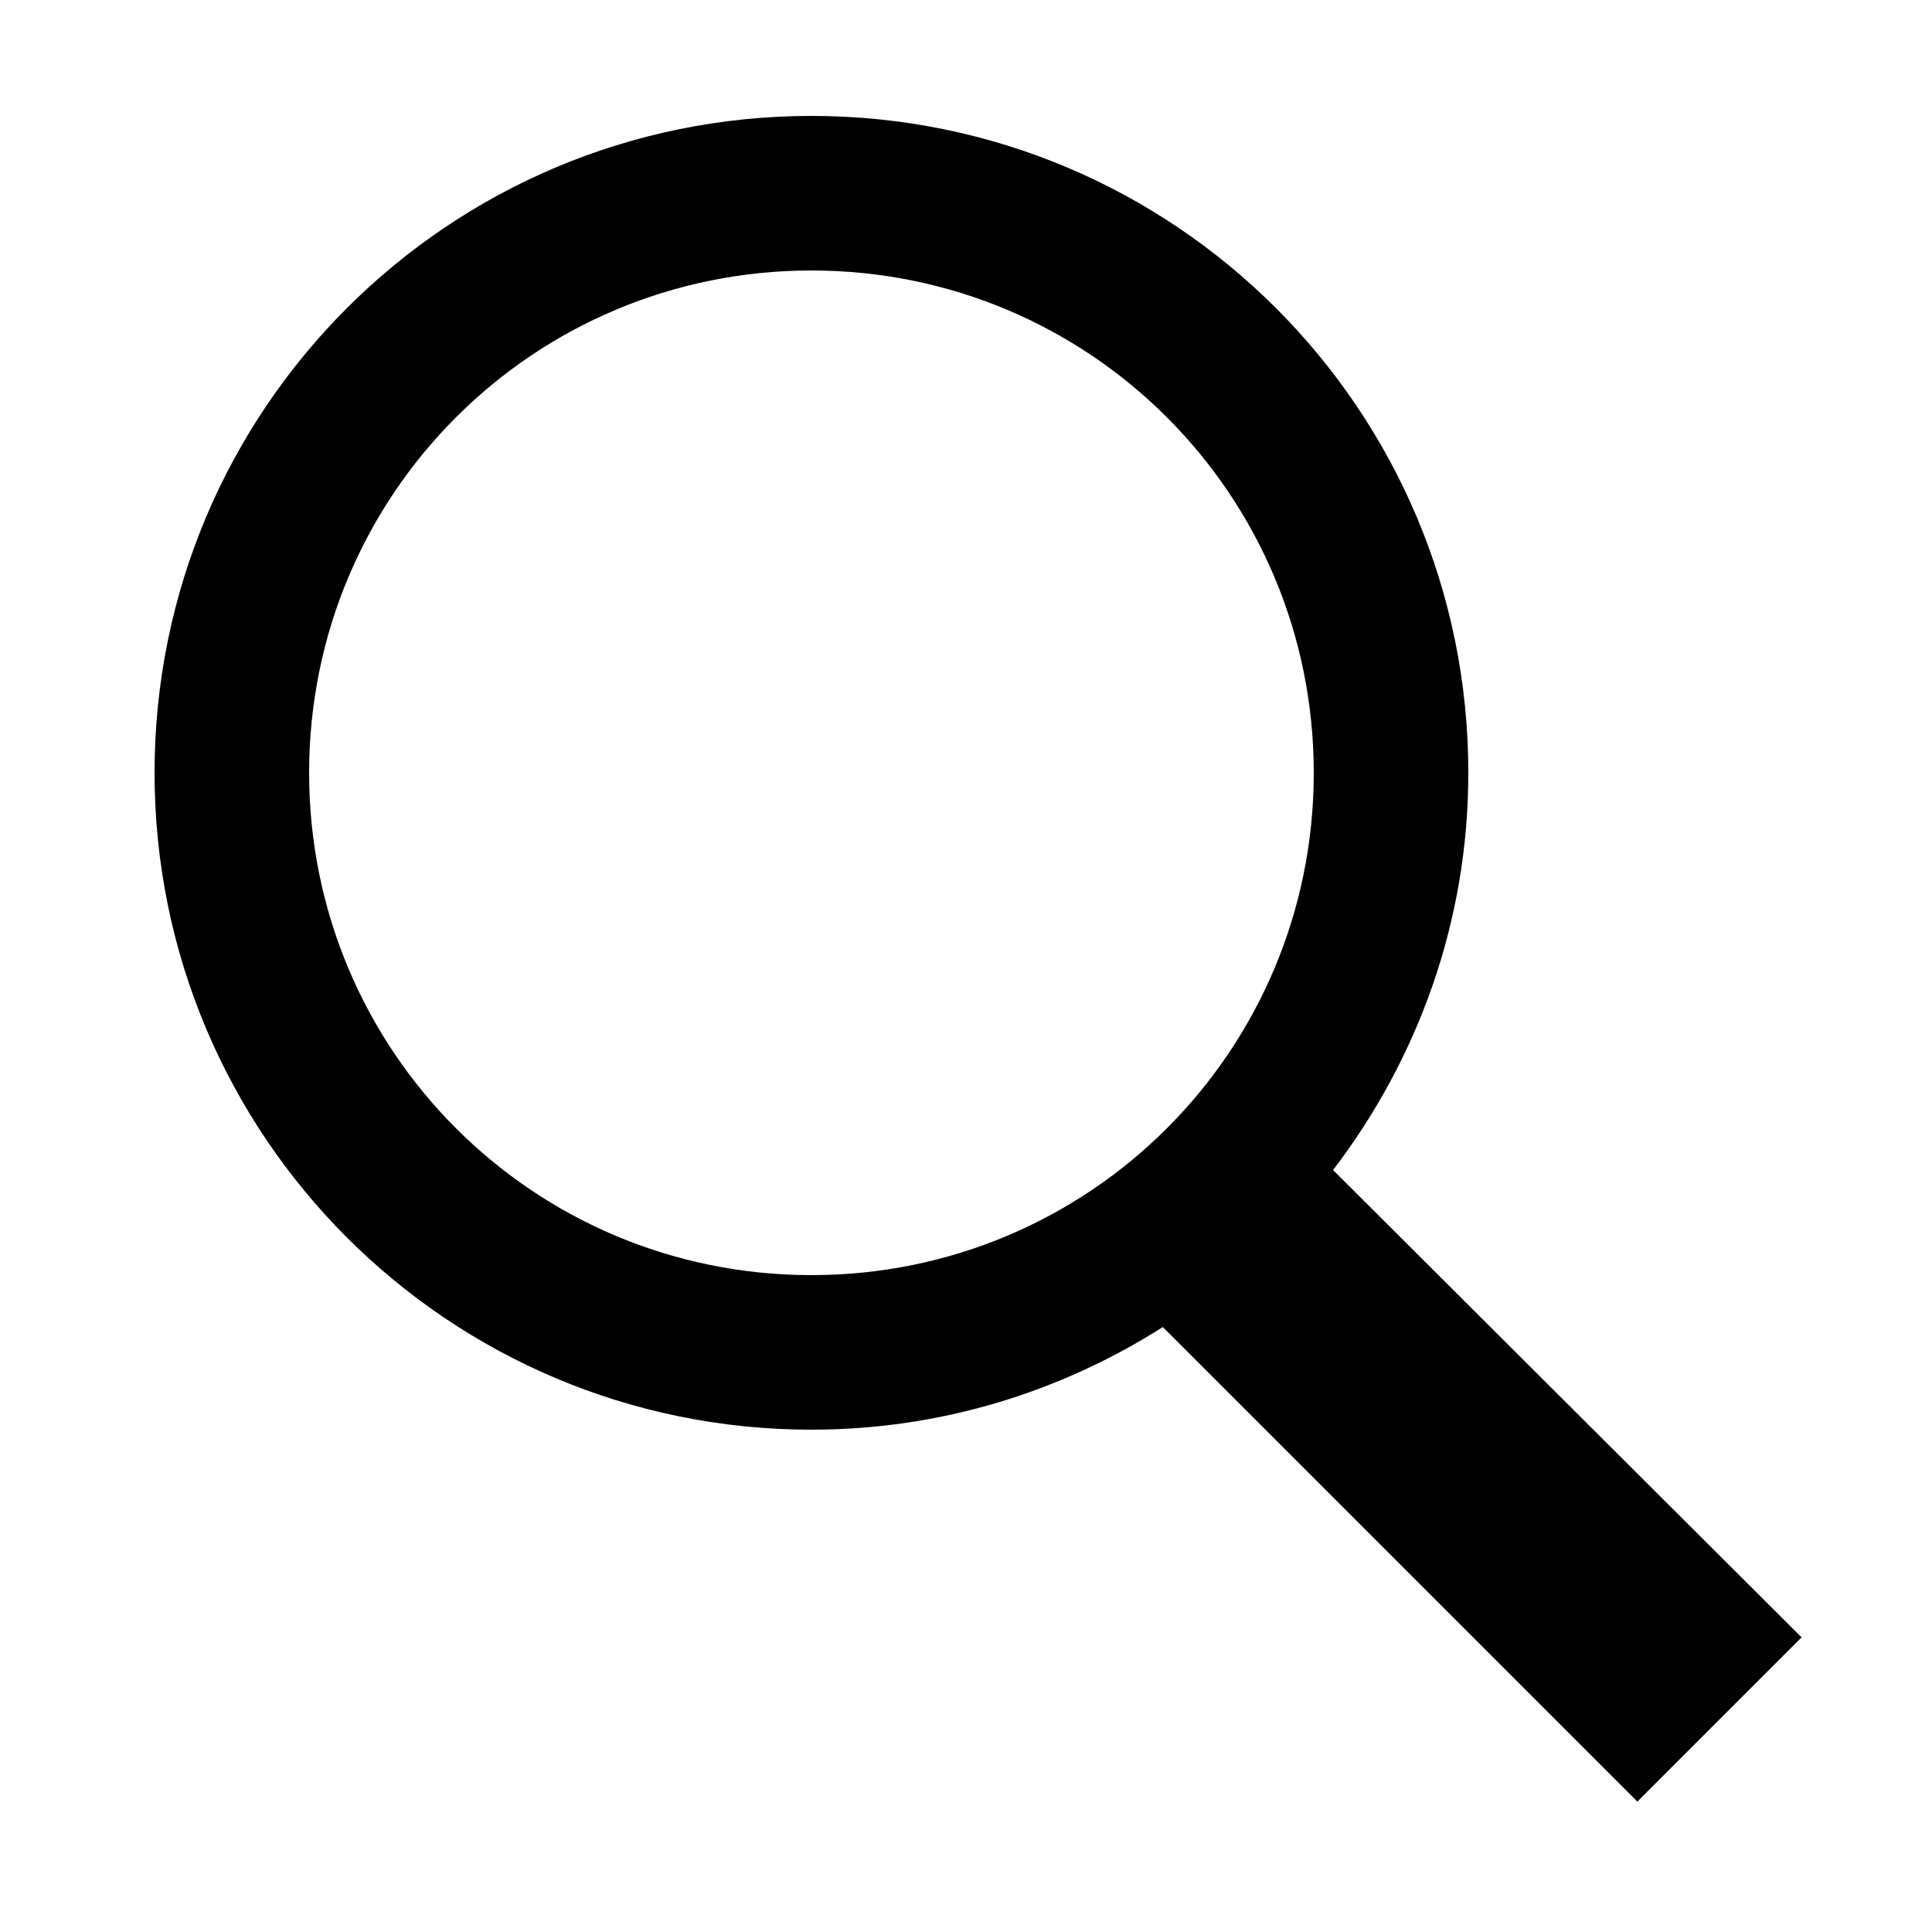
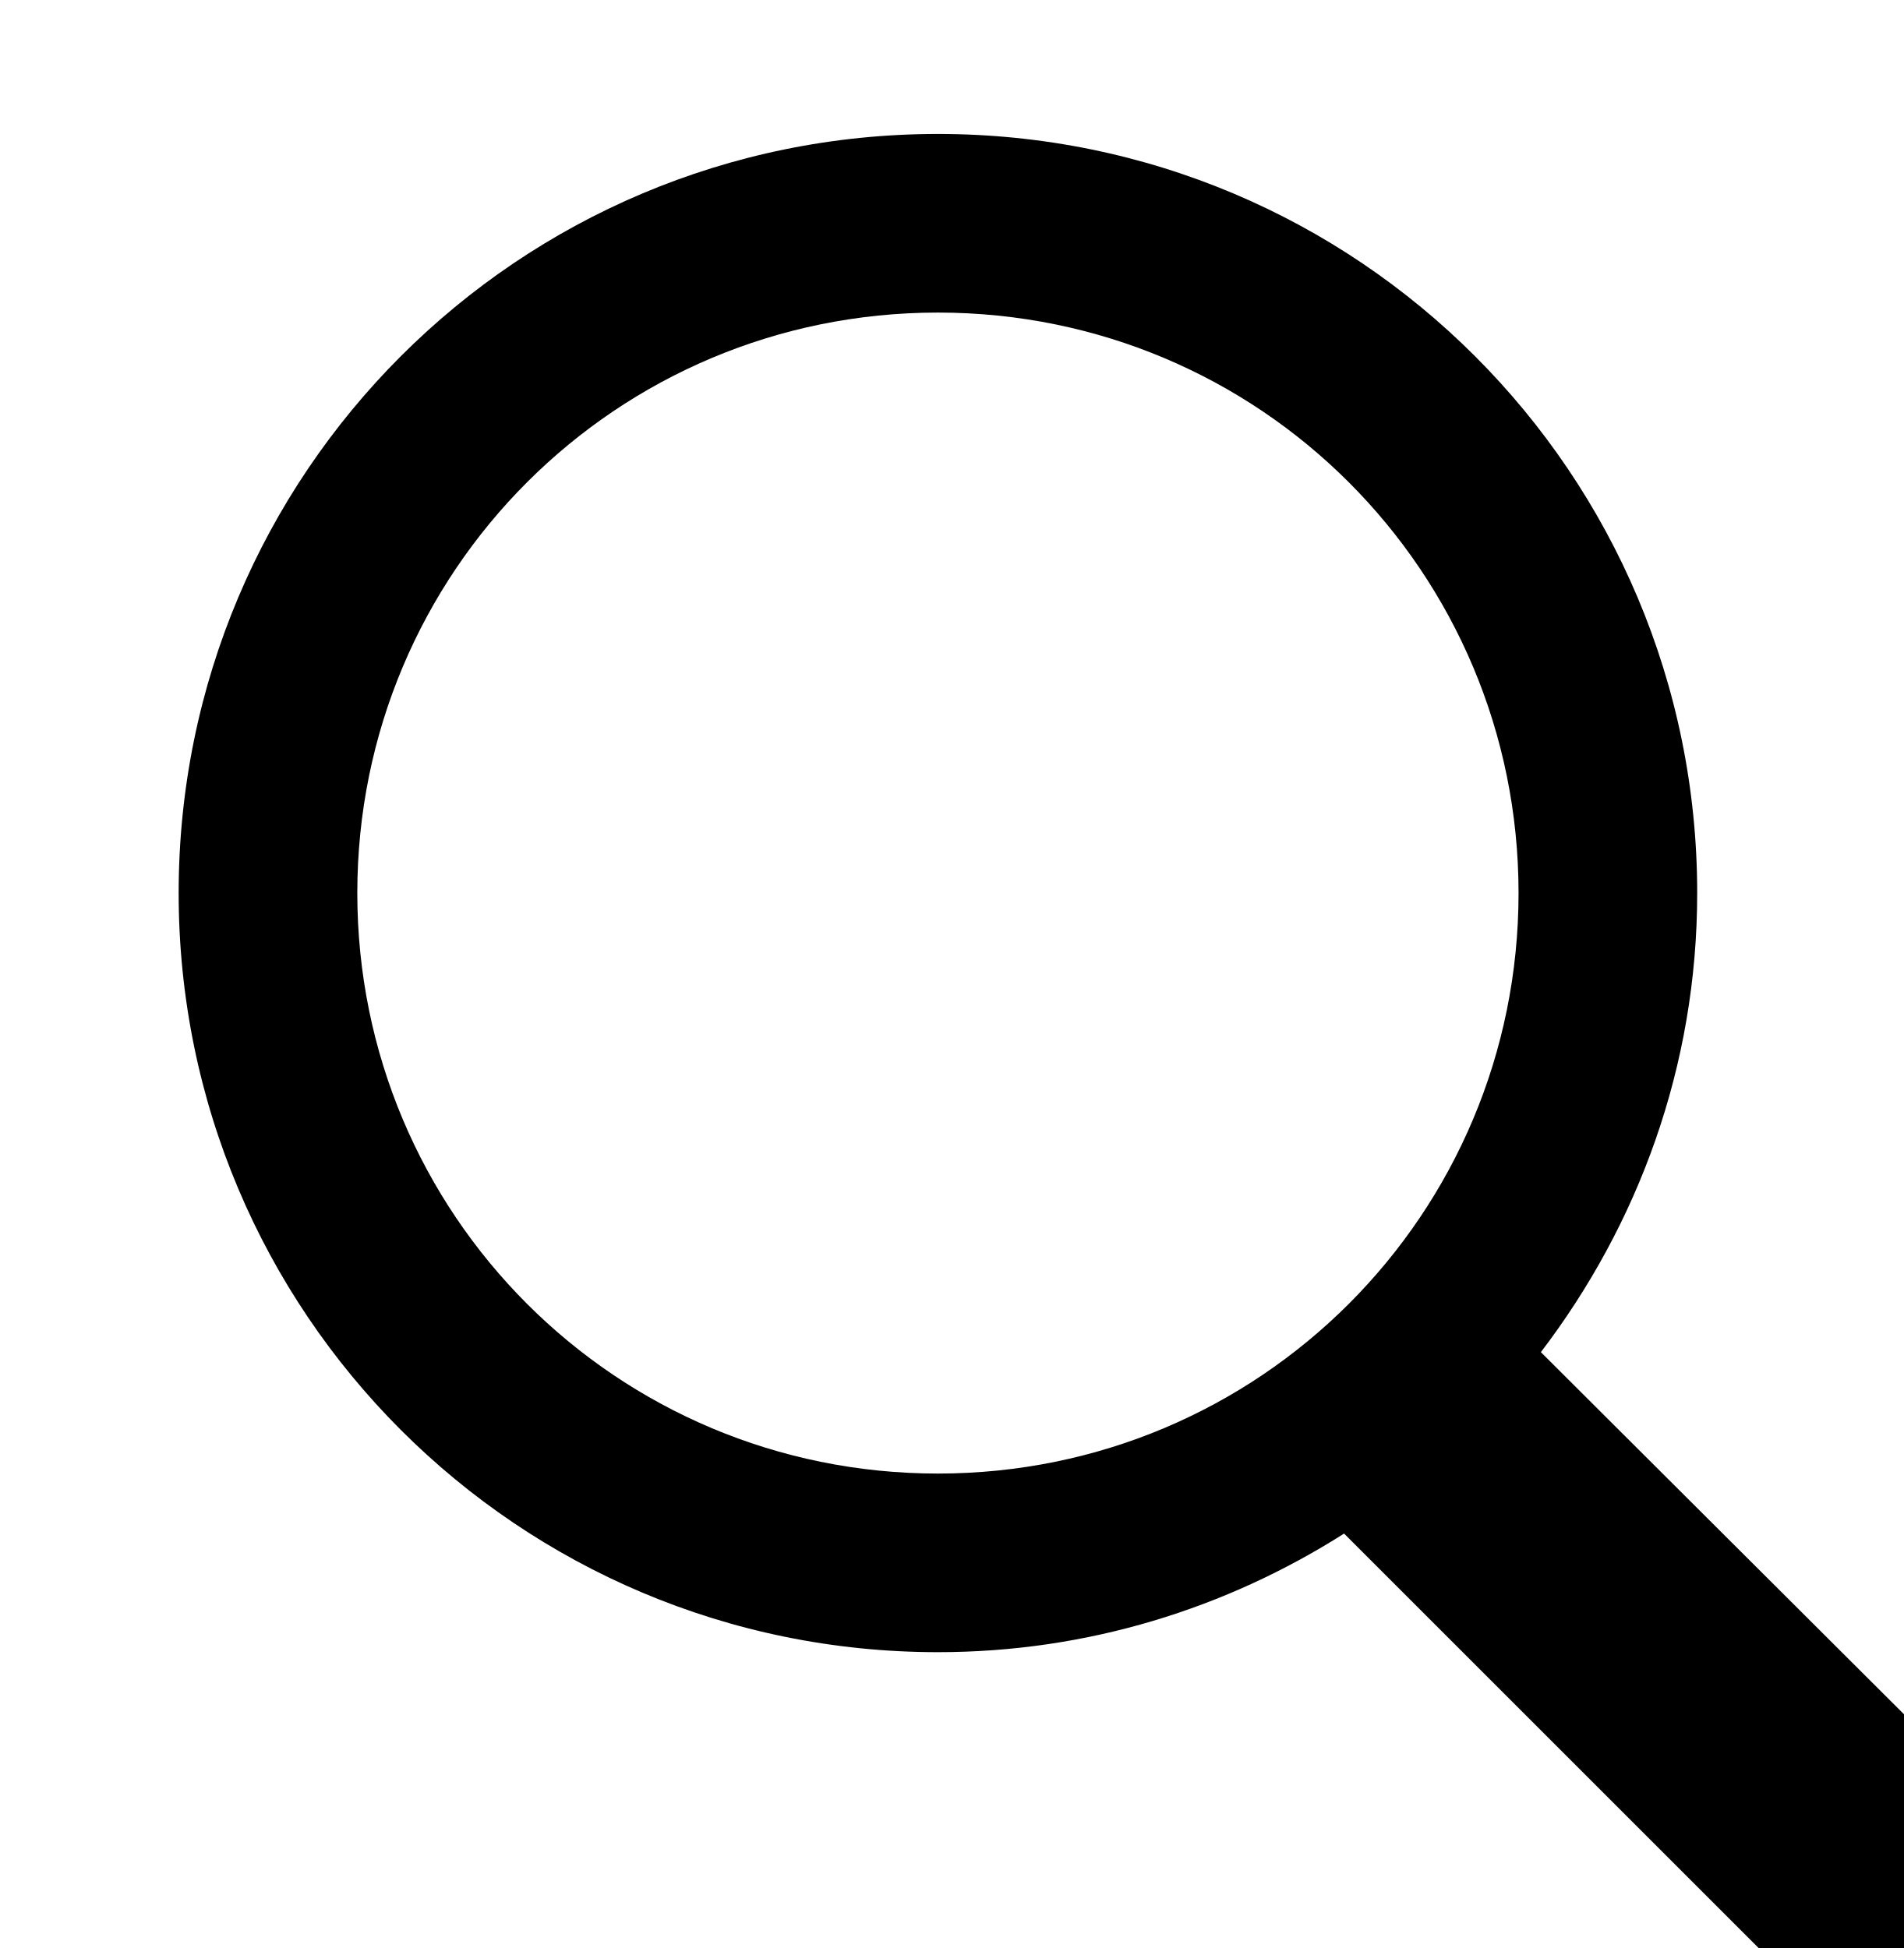
- <svg xmlns="http://www.w3.org/2000/svg" fill="#000000" viewBox="0 0 50 50">
+ <svg xmlns="http://www.w3.org/2000/svg" fill="#000000">
  <path d="M 21 3 C 11.602 3 4 10.602 4 20 C 4 29.398 11.602 37 21 37 C 24.355 37 27.461 36.016 30.094 34.344 L 42.375 46.625 L 46.625 42.375 L 34.5 30.281 C 36.68 27.422 38 23.879 38 20 C 38 10.602 30.398 3 21 3 Z M 21 7 C 28.199 7 34 12.801 34 20 C 34 27.199 28.199 33 21 33 C 13.801 33 8 27.199 8 20 C 8 12.801 13.801 7 21 7 Z" />
</svg>
